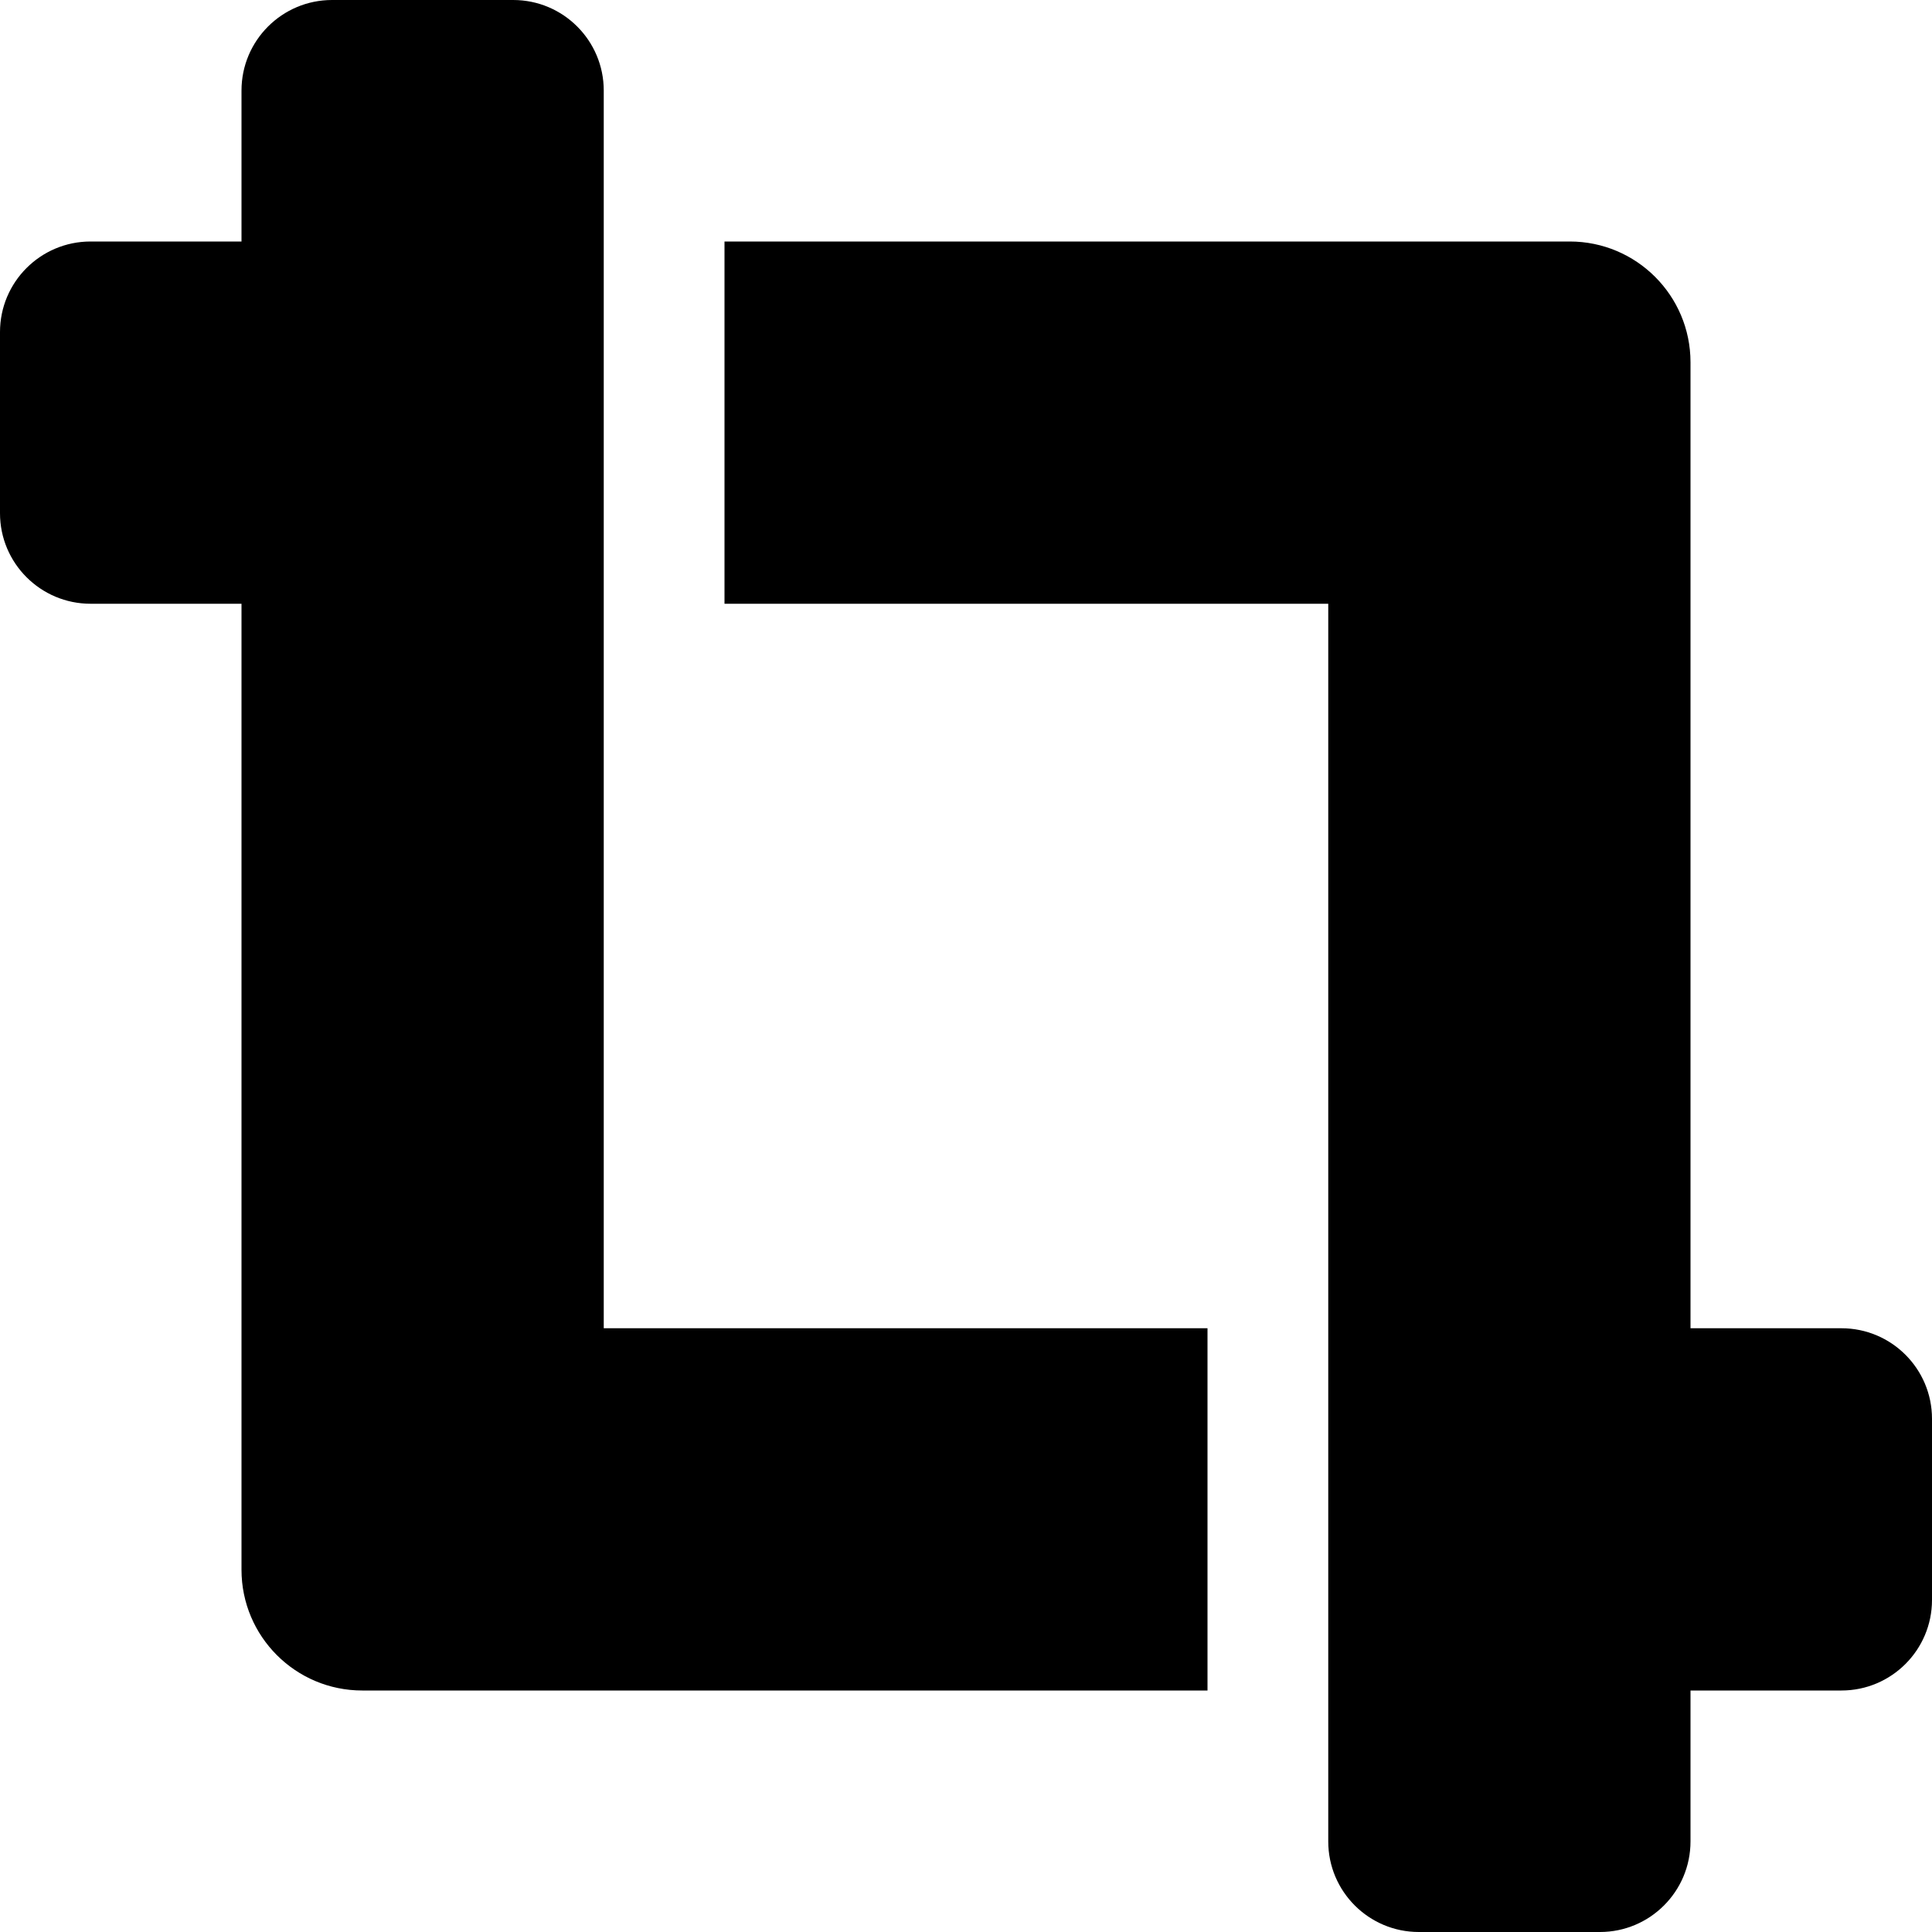
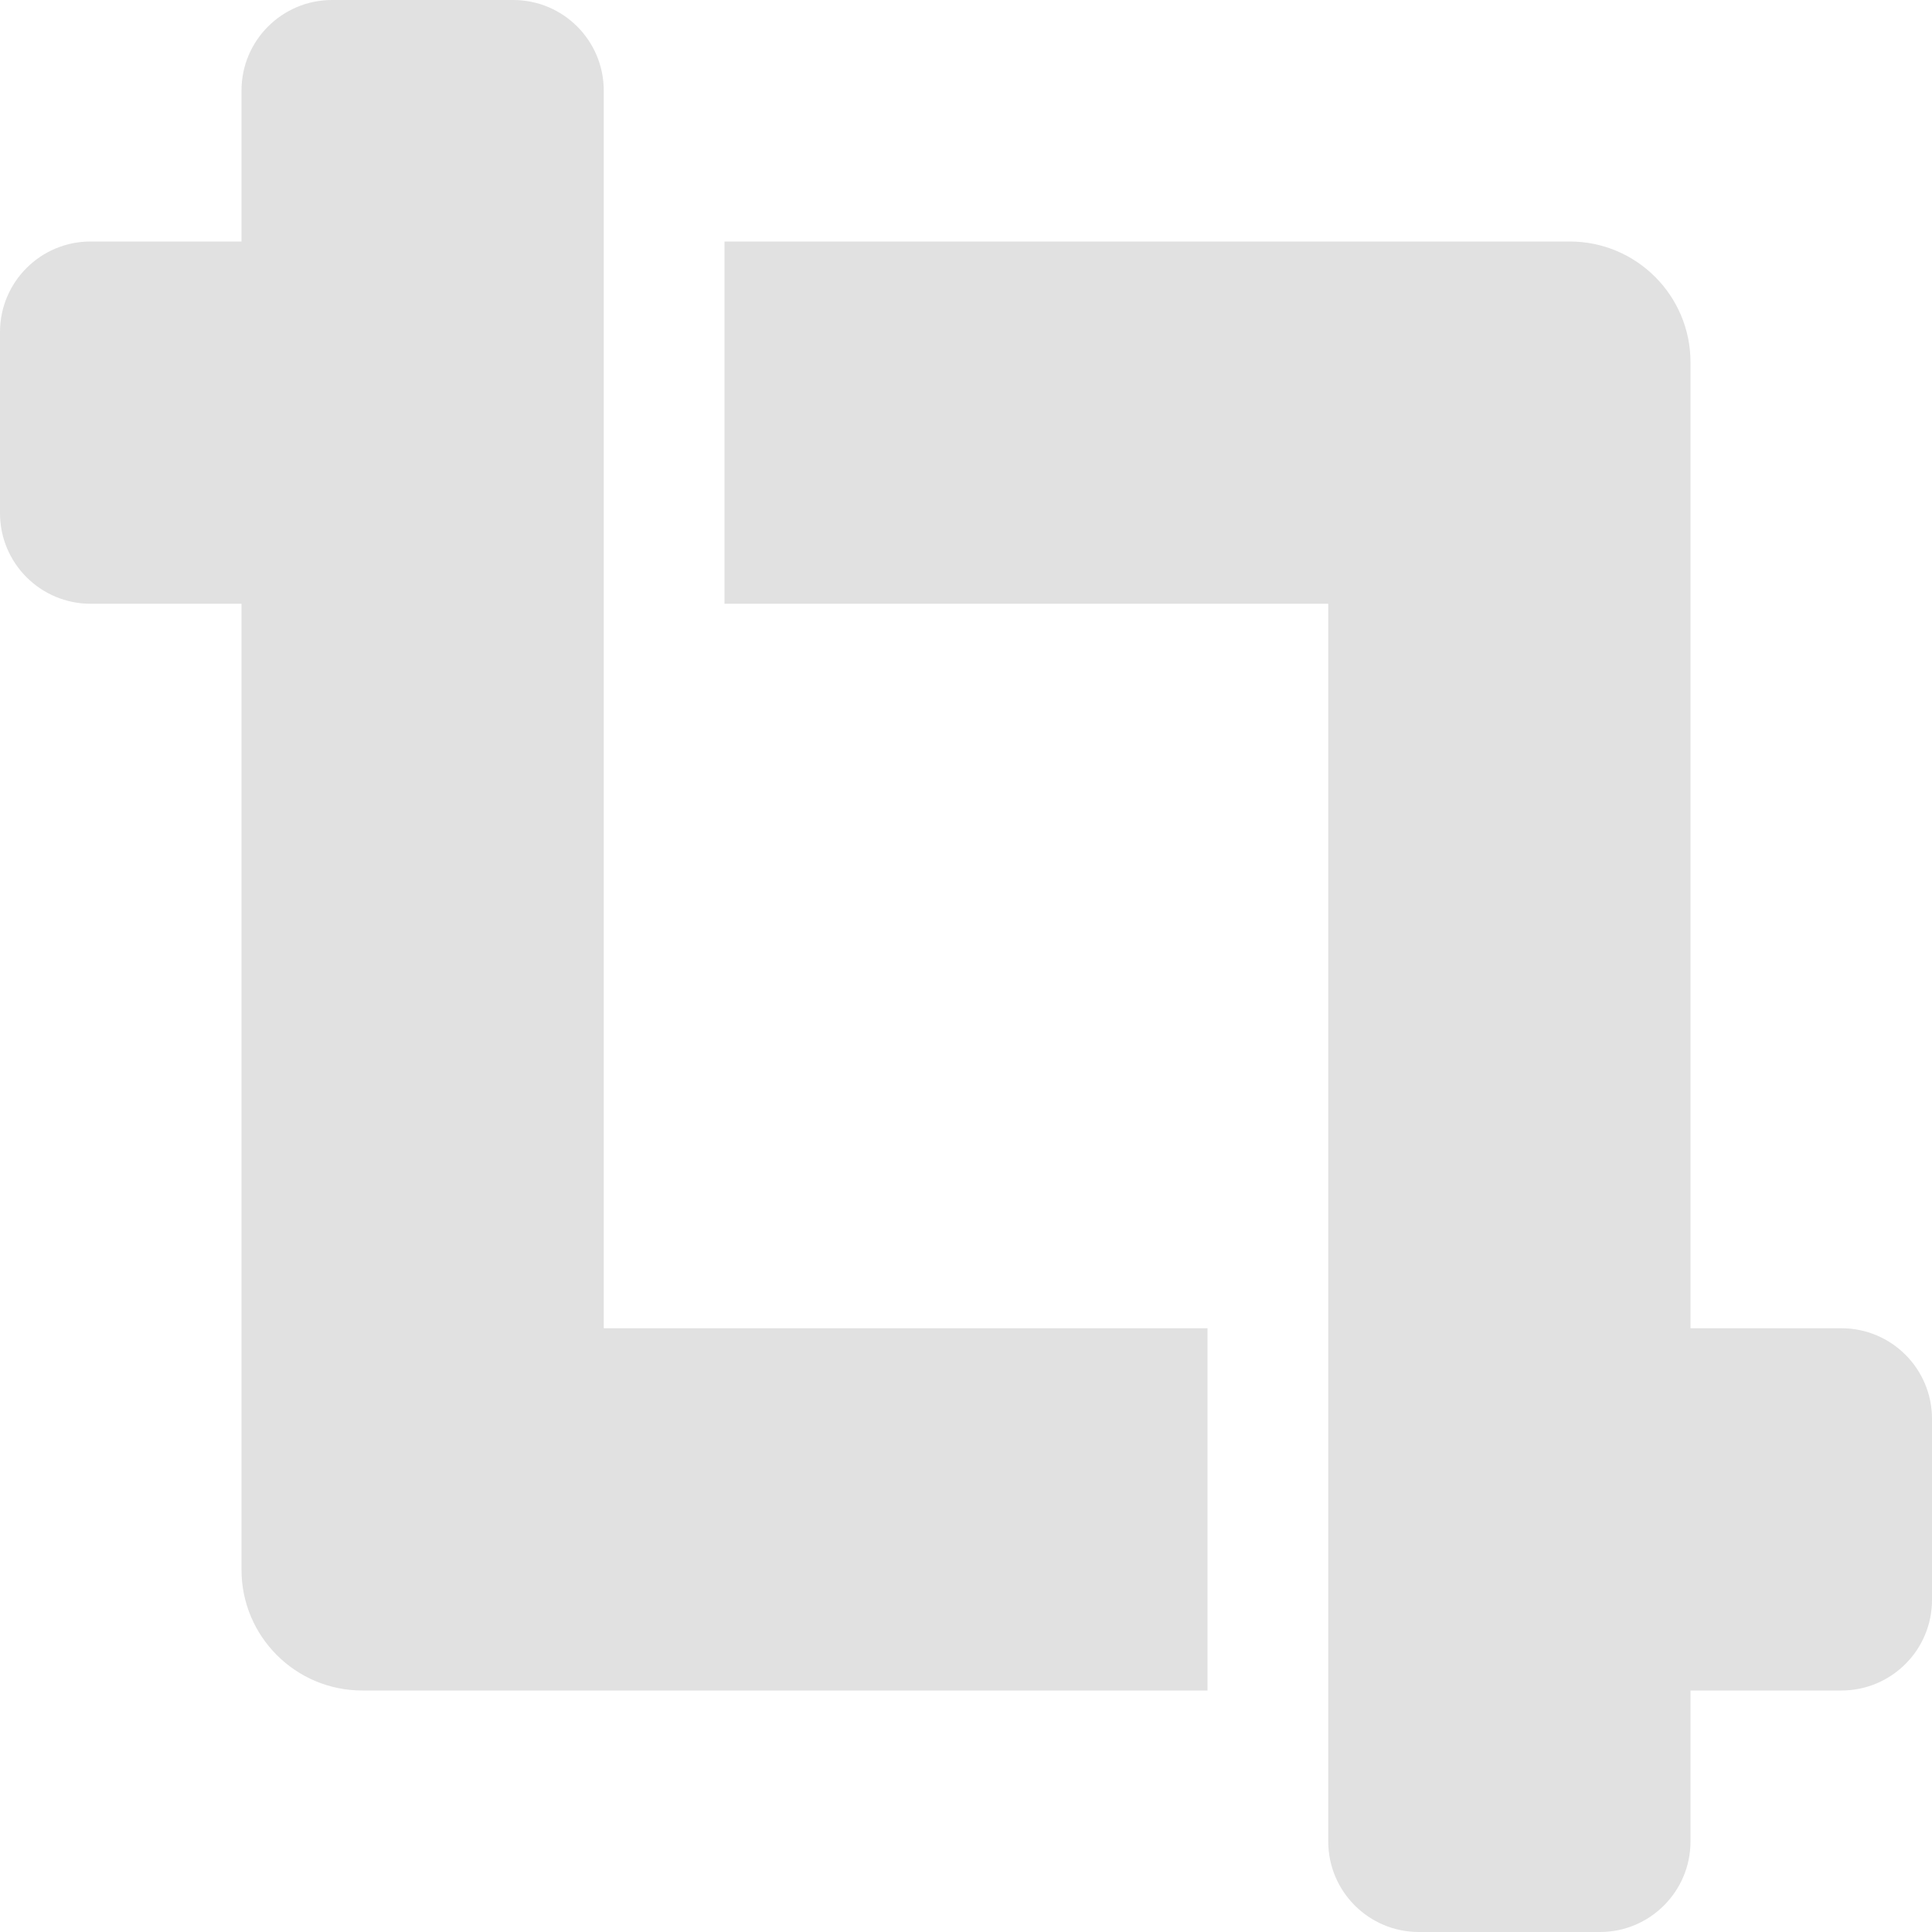
- <svg xmlns="http://www.w3.org/2000/svg" fill="#e1e1e1" aria-hidden="true" focusable="false" data-prefix="fas" data-icon="crop-alt" class="svg-inline--fa fa-crop-alt fa-w-16" role="img" viewBox="0 0 512 512">
-   <path fill="currentColor" d="M488 352h-40V96c0-17.67-14.33-32-32-32H192v96h160v328c0 13.25 10.75 24 24 24h48c13.25 0 24-10.75 24-24v-40h40c13.25 0 24-10.75 24-24v-48c0-13.26-10.75-24-24-24zM160 24c0-13.26-10.75-24-24-24H88C74.75 0 64 10.74 64 24v40H24C10.75 64 0 74.74 0 88v48c0 13.25 10.75 24 24 24h40v256c0 17.67 14.33 32 32 32h224v-96H160V24z" />
+ <svg xmlns="http://www.w3.org/2000/svg" aria-hidden="true" focusable="false" data-prefix="fas" data-icon="crop-alt" class="svg-inline--fa fa-crop-alt fa-w-16" role="img" viewBox="0 0 512 512">
+   <path fill="#e1e1e1" d="M488 352h-40V96c0-17.67-14.33-32-32-32H192v96h160v328c0 13.25 10.75 24 24 24h48c13.25 0 24-10.75 24-24v-40h40c13.25 0 24-10.75 24-24v-48c0-13.26-10.75-24-24-24zM160 24c0-13.26-10.75-24-24-24H88C74.75 0 64 10.74 64 24v40H24C10.75 64 0 74.74 0 88v48c0 13.25 10.75 24 24 24h40v256c0 17.67 14.33 32 32 32h224v-96H160V24z" />
</svg>
